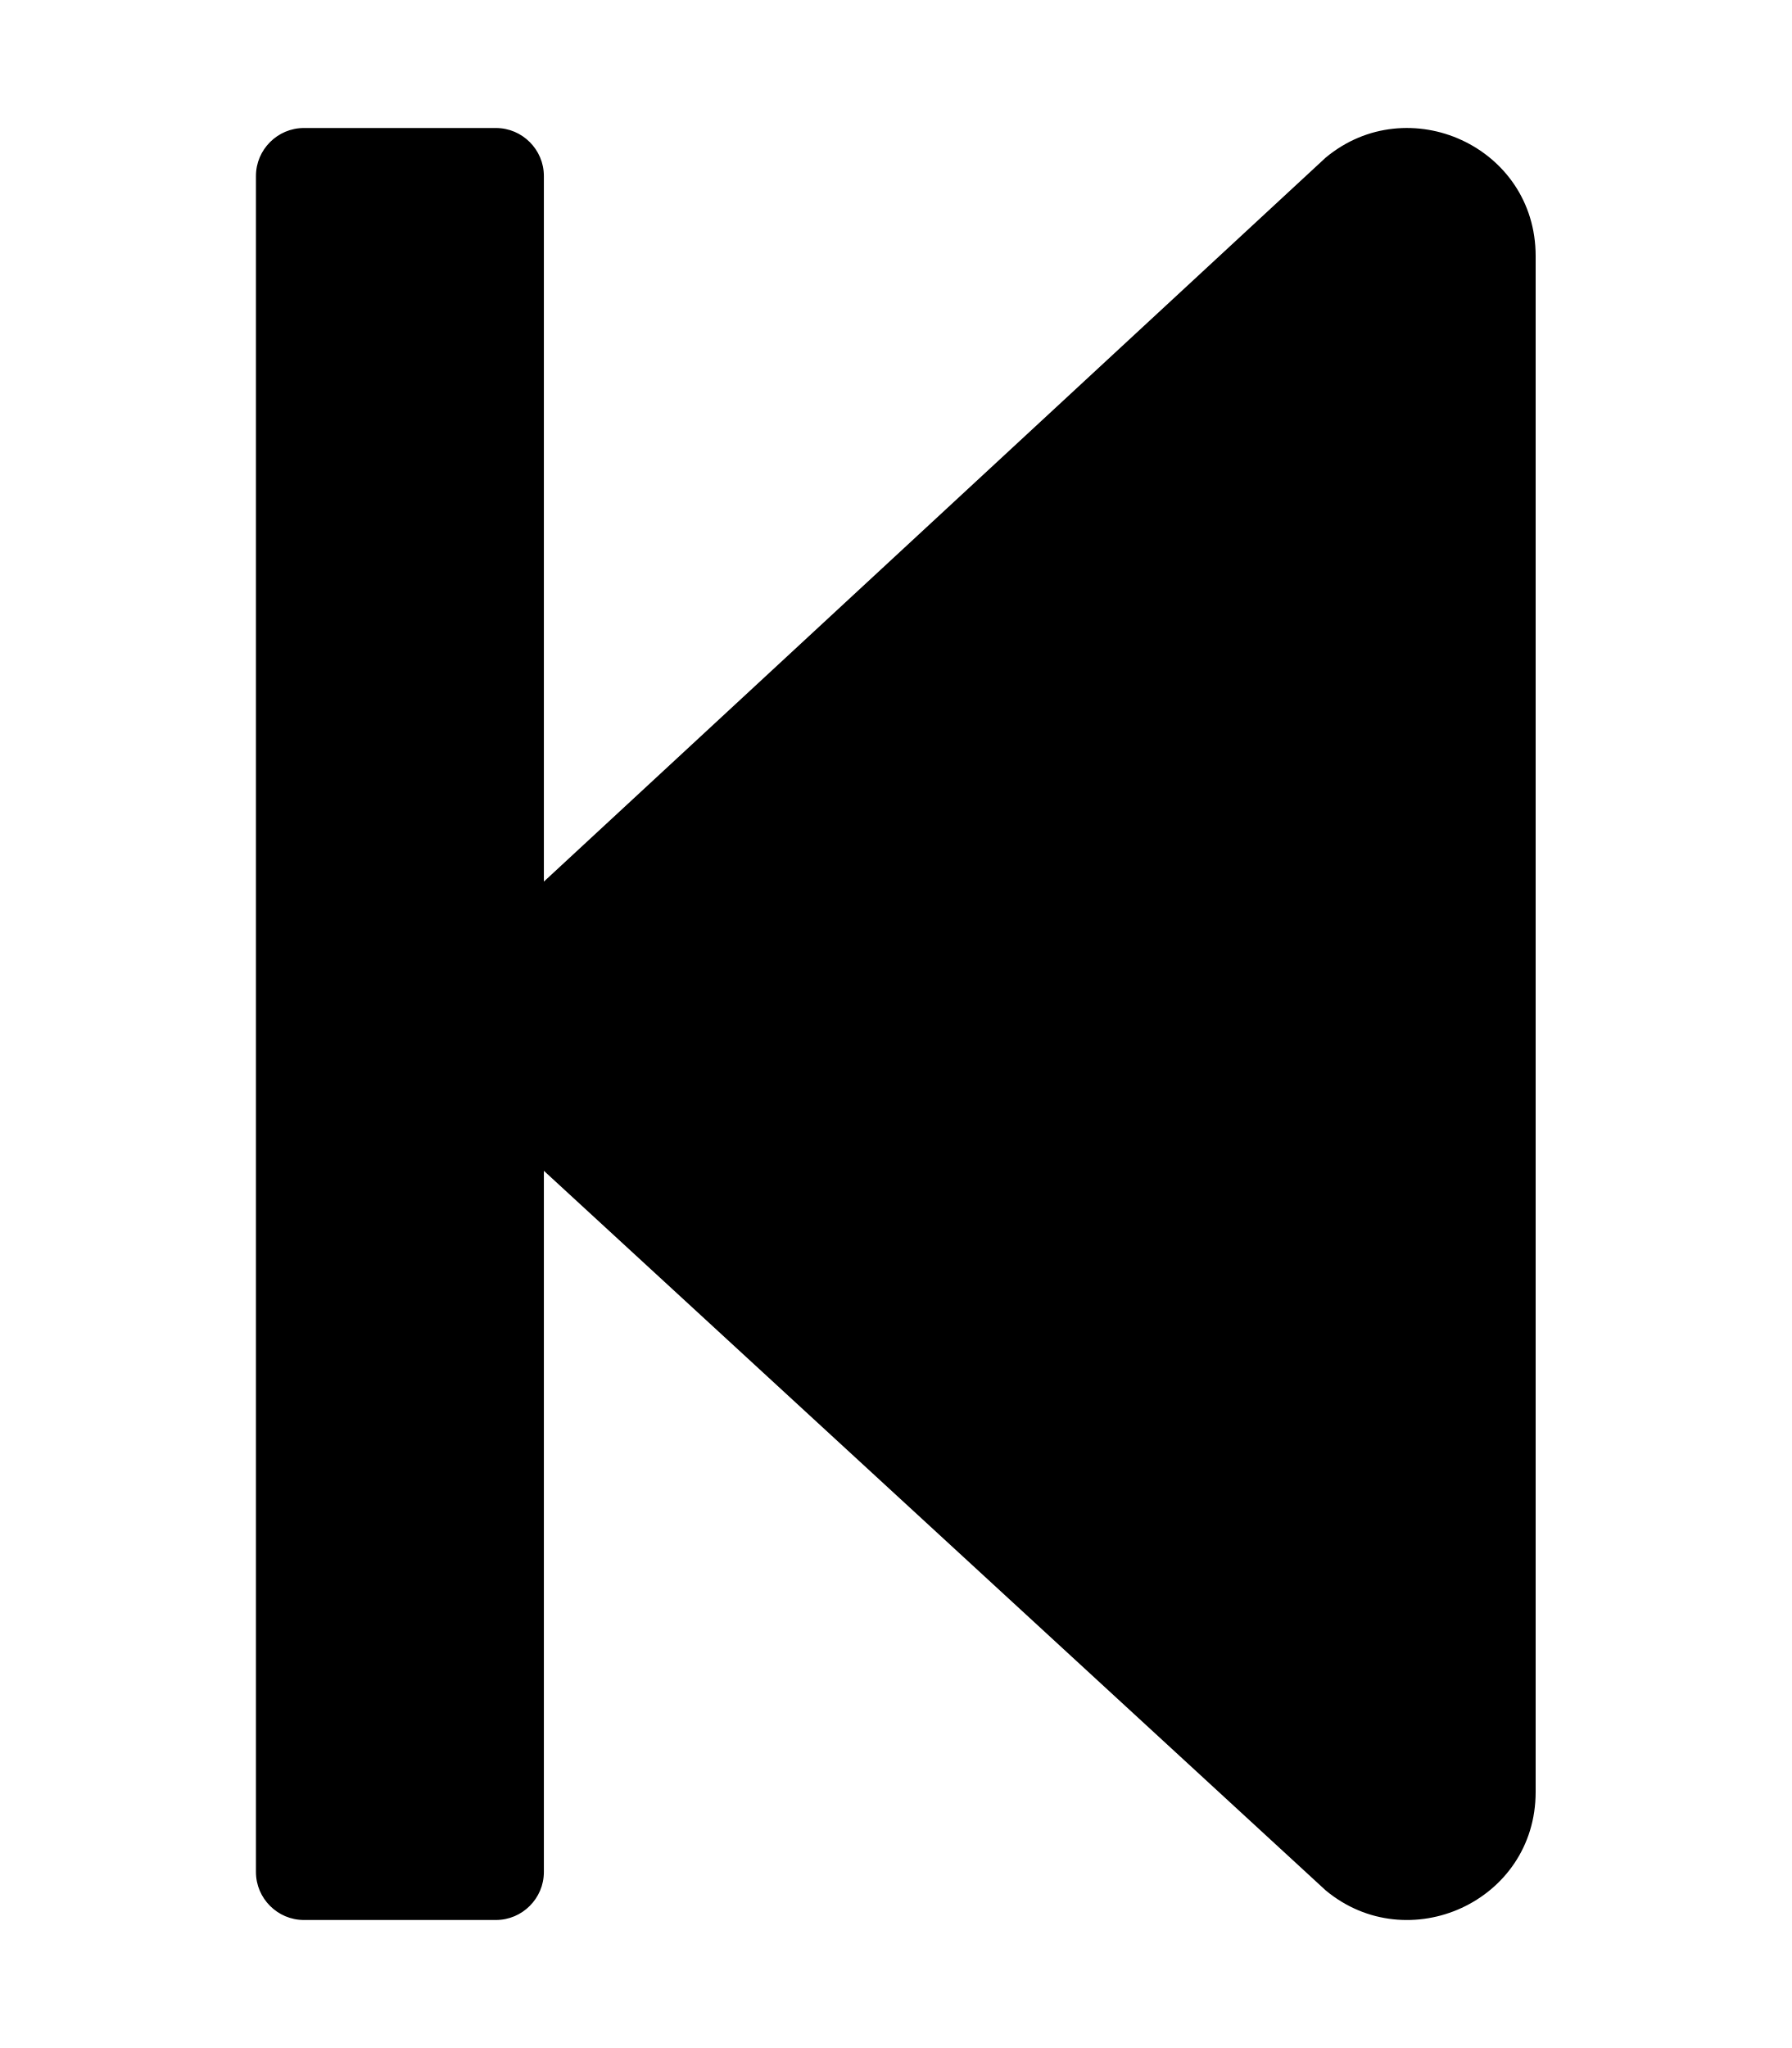
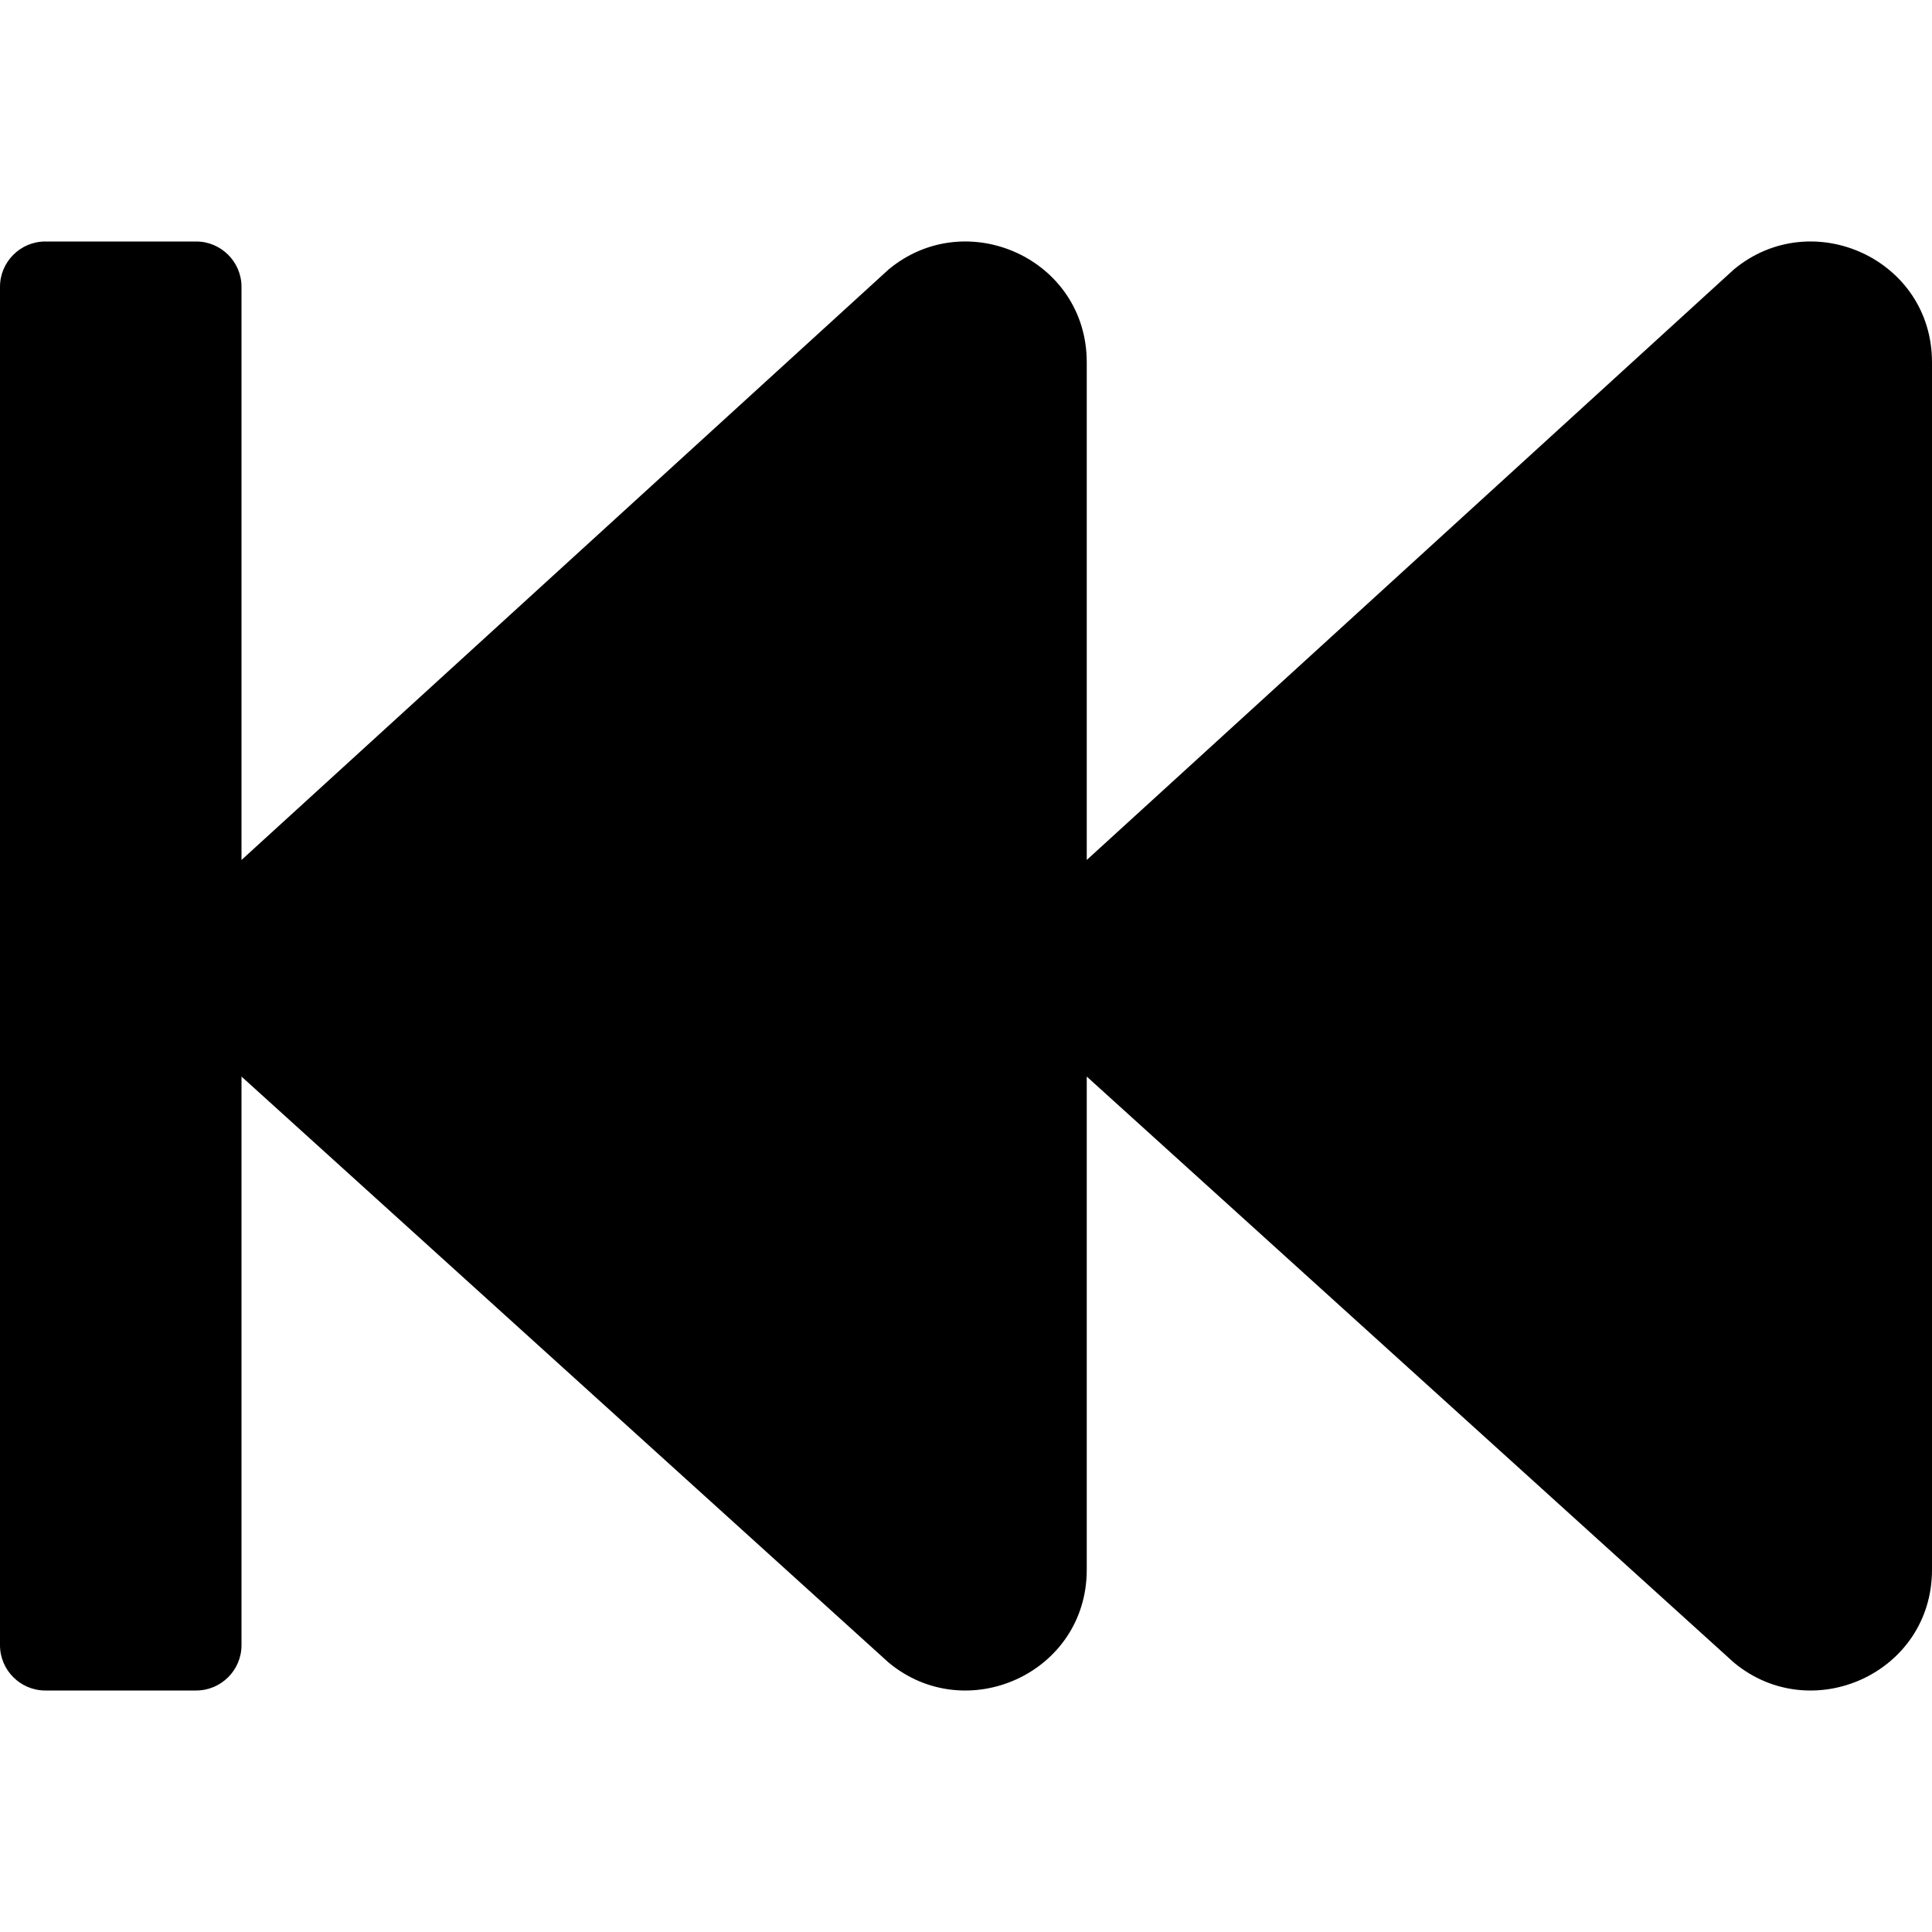
- <svg xmlns="http://www.w3.org/2000/svg" viewBox="0 0 448 512">
-   <path d="M64 468V44c0-6.6 5.4-12 12-12h48c6.6 0 12 5.4 12 12v176.4l195.5-181C352.1 22.3 384 36.6 384 64v384c0 27.4-31.9 41.7-52.5 24.6L136 292.7V468c0 6.6-5.4 12-12 12H76c-6.6 0-12-5.4-12-12z" />
+ <svg xmlns="http://www.w3.org/2000/svg" viewBox="0 0 512 512">
+   <path d="M0 436V76c0-6.6 5.4-12 12-12h40c6.6 0 12 5.4 12 12v151.9L235.5 71.4C256.1 54.3 288 68.6 288 96v131.9L459.5 71.4C480.1 54.3 512 68.6 512 96v320c0 27.4-31.9 41.7-52.5 24.6L288 285.3V416c0 27.4-31.9 41.7-52.5 24.6L64 285.3V436c0 6.6-5.4 12-12 12H12c-6.6 0-12-5.4-12-12z" />
</svg>
